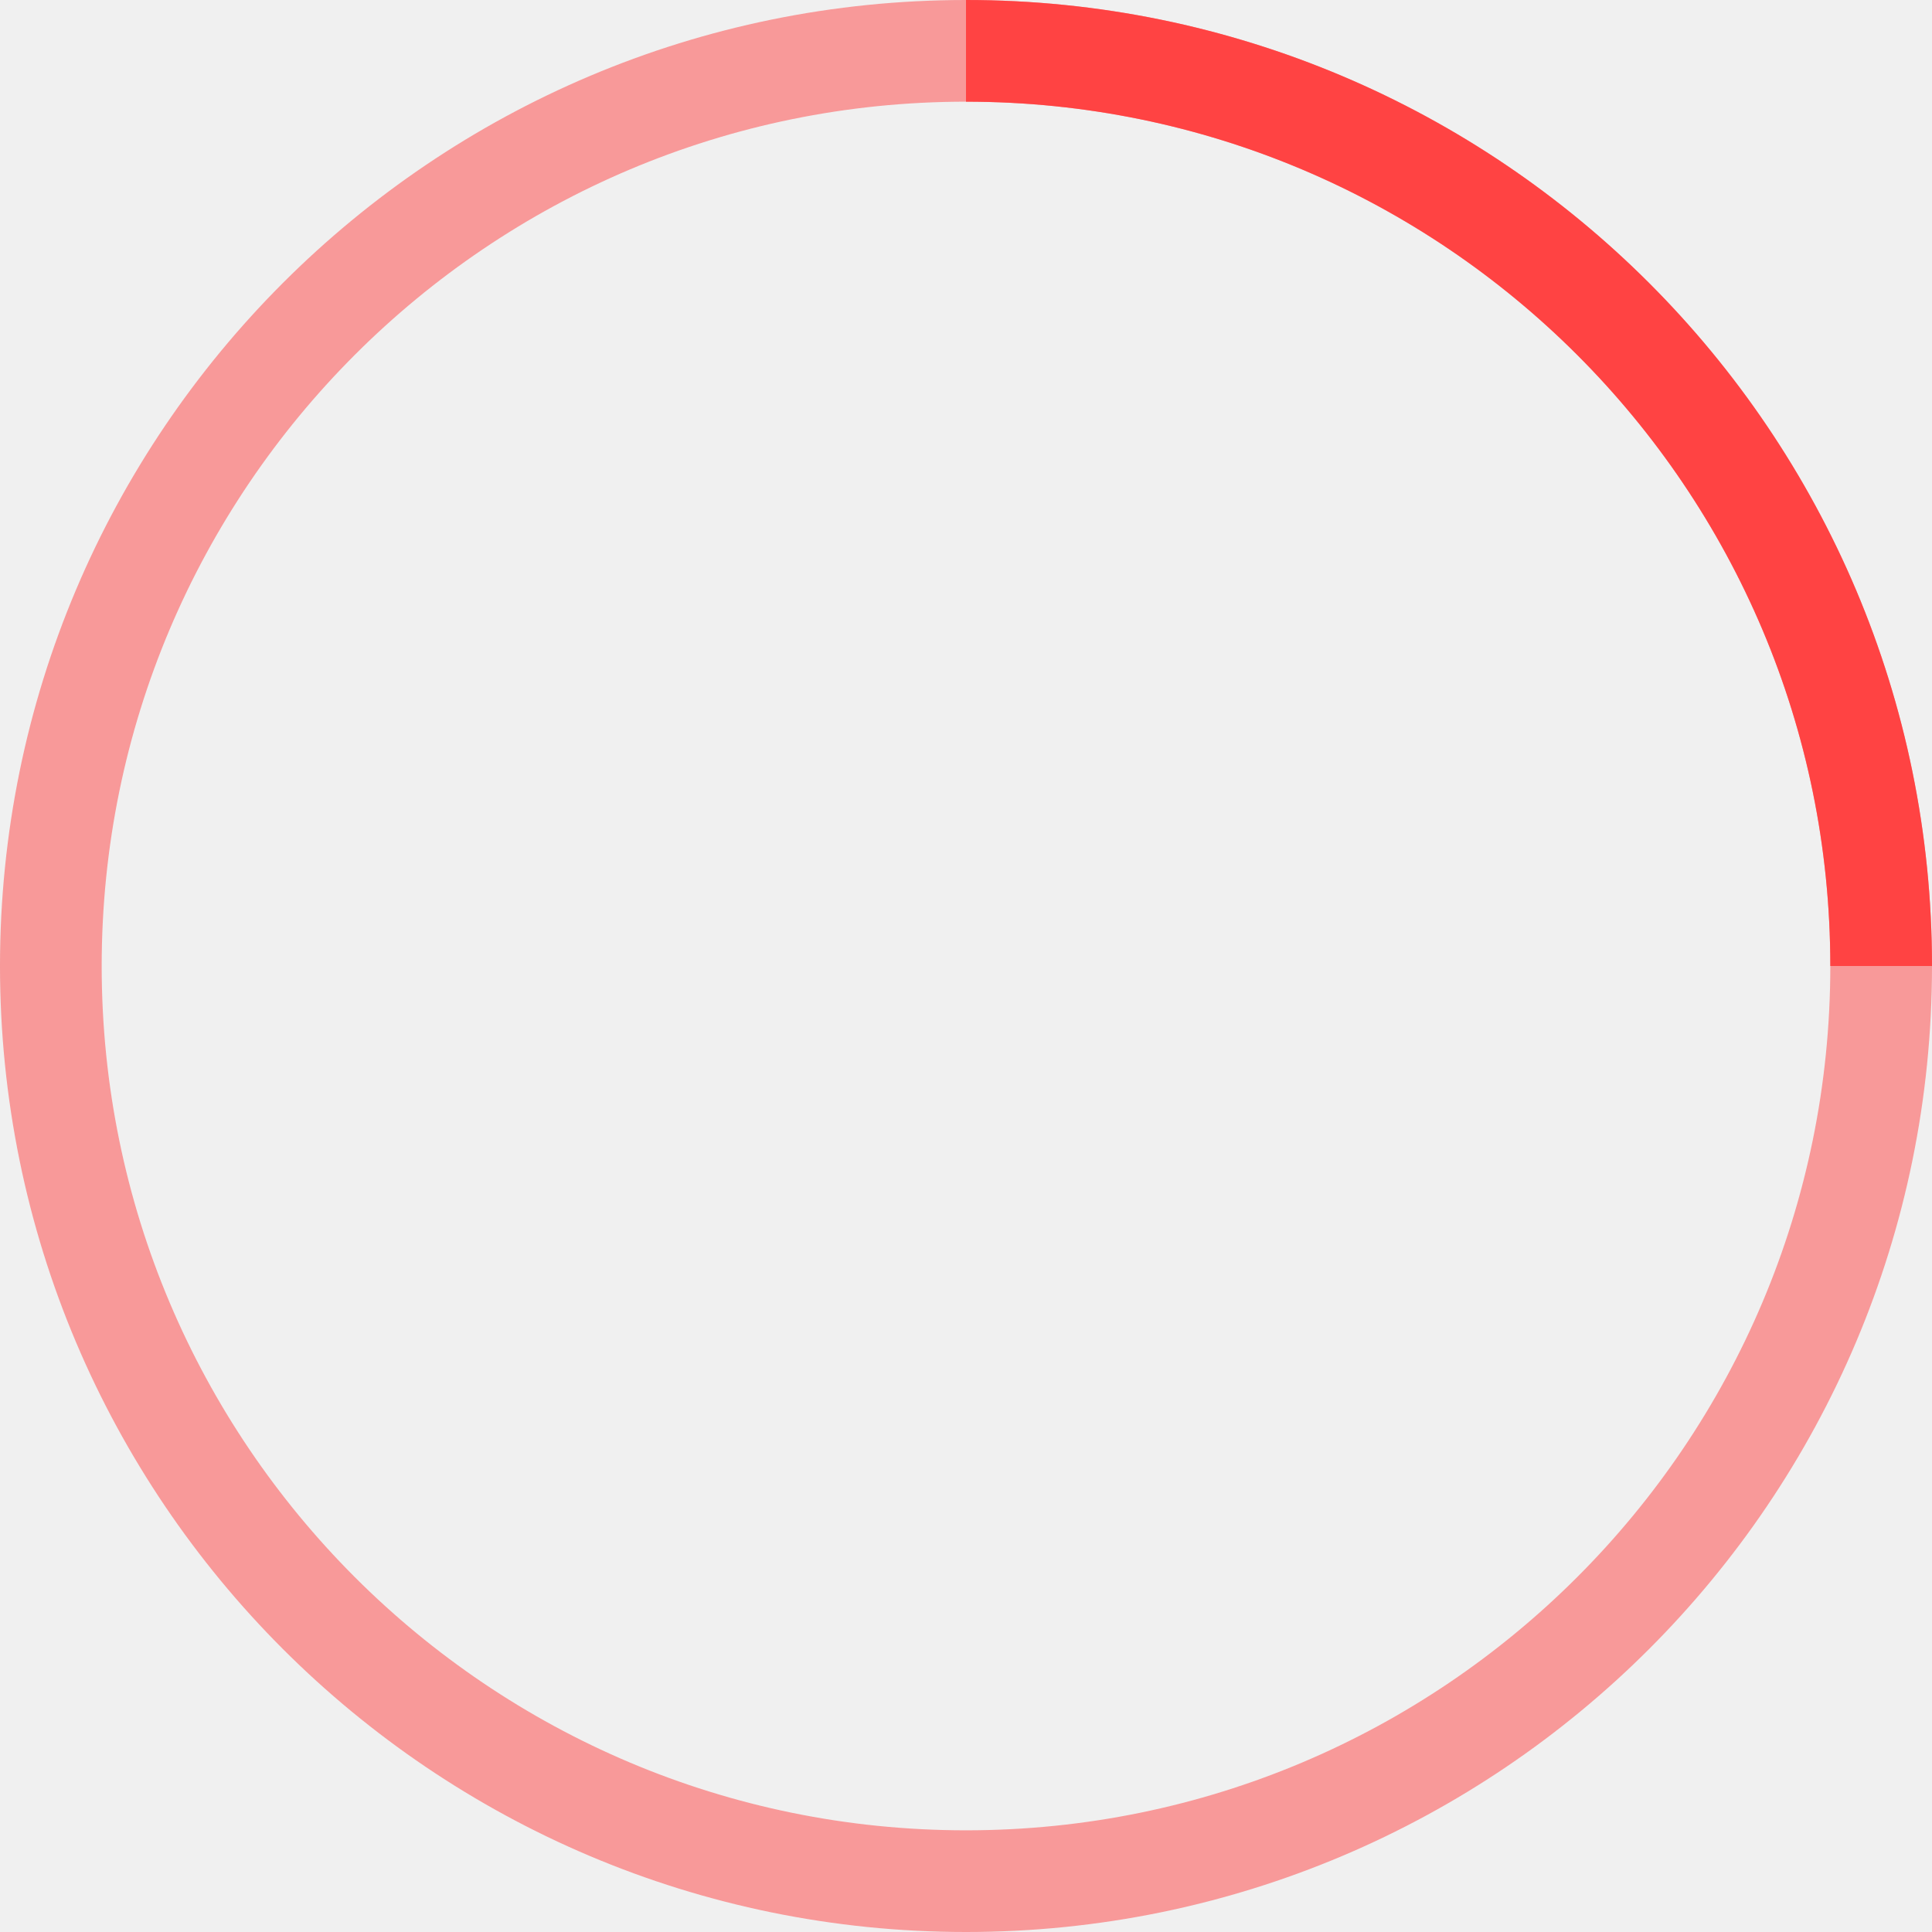
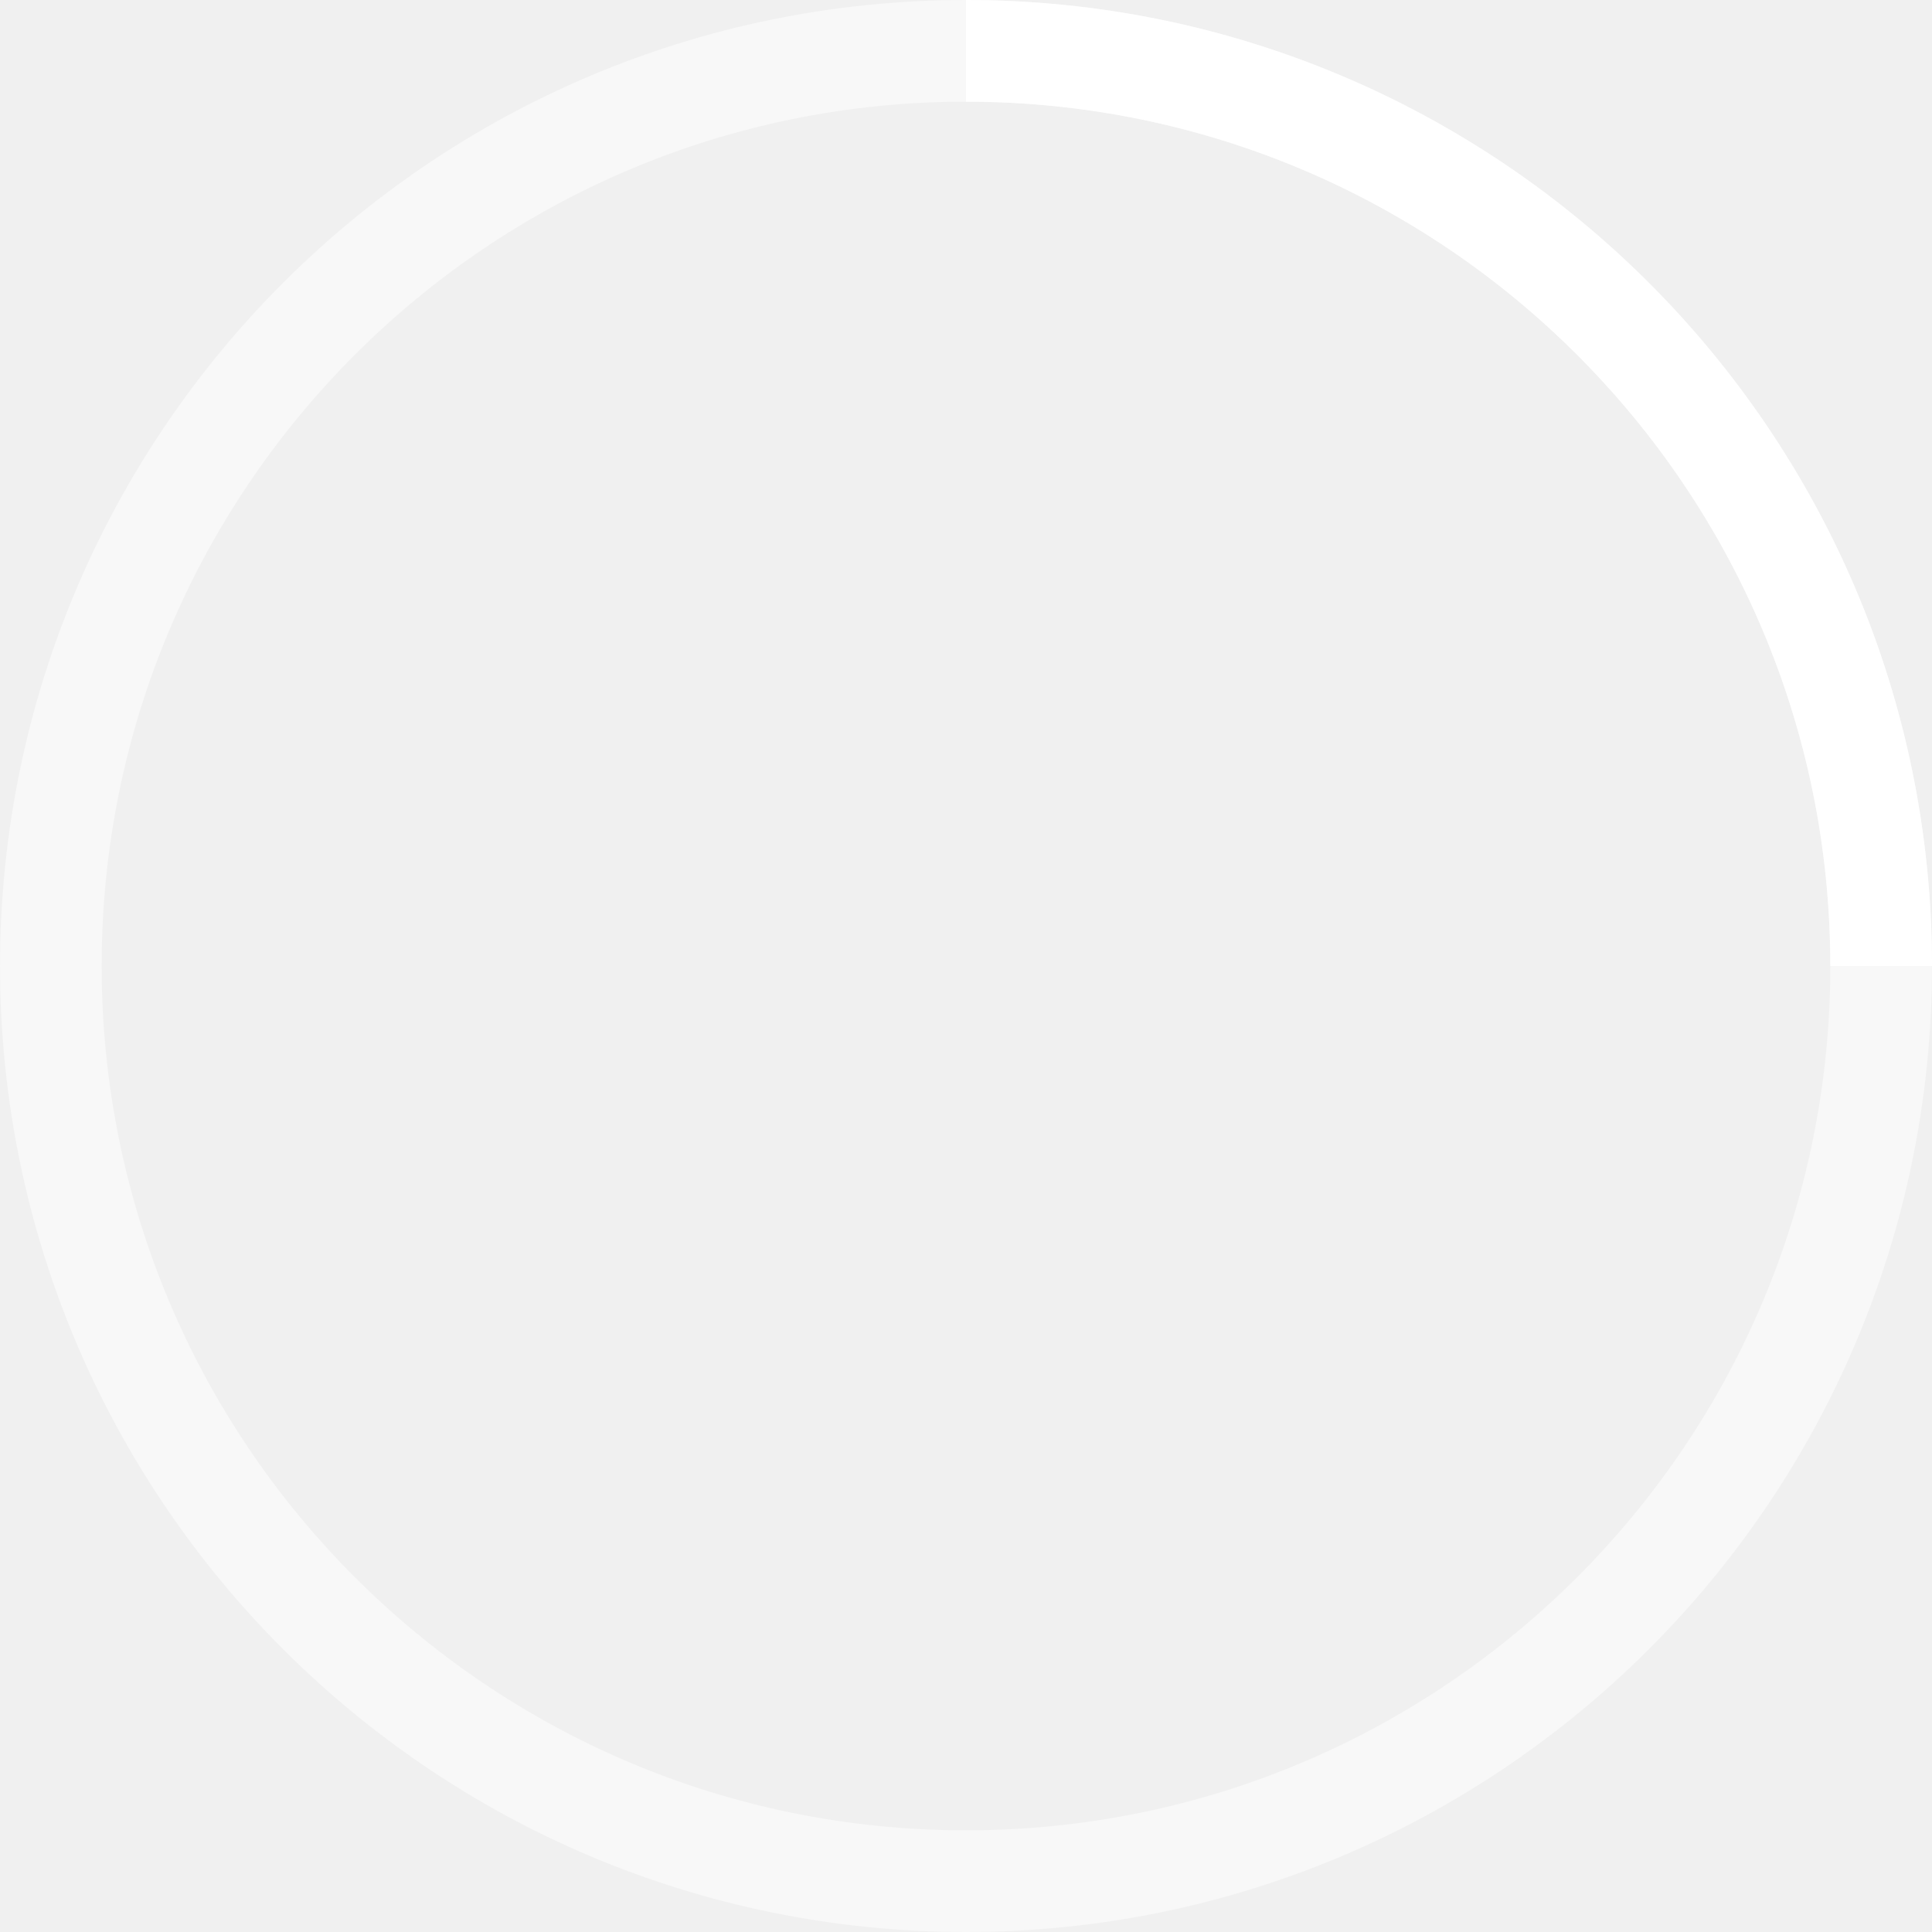
- <svg xmlns="http://www.w3.org/2000/svg" width="38" height="38" viewBox="0 0 38 38" stroke="#FF4343">
+ <svg xmlns="http://www.w3.org/2000/svg" width="64" height="64" viewBox="0 0 38 38" stroke="#FFF">
  <g fill="none" fill-rule="evenodd">
    <g transform="translate(1 1)" stroke-width="2">
      <circle stroke-opacity=".5" cx="18" cy="18" r="18" />
      <path d="M36 18c0-9.94-8.06-18-18-18">
        <animateTransform attributeName="transform" type="rotate" from="0 18 18" to="360 18 18" dur="1s" repeatCount="indefinite" />
      </path>
    </g>
  </g>
</svg>
